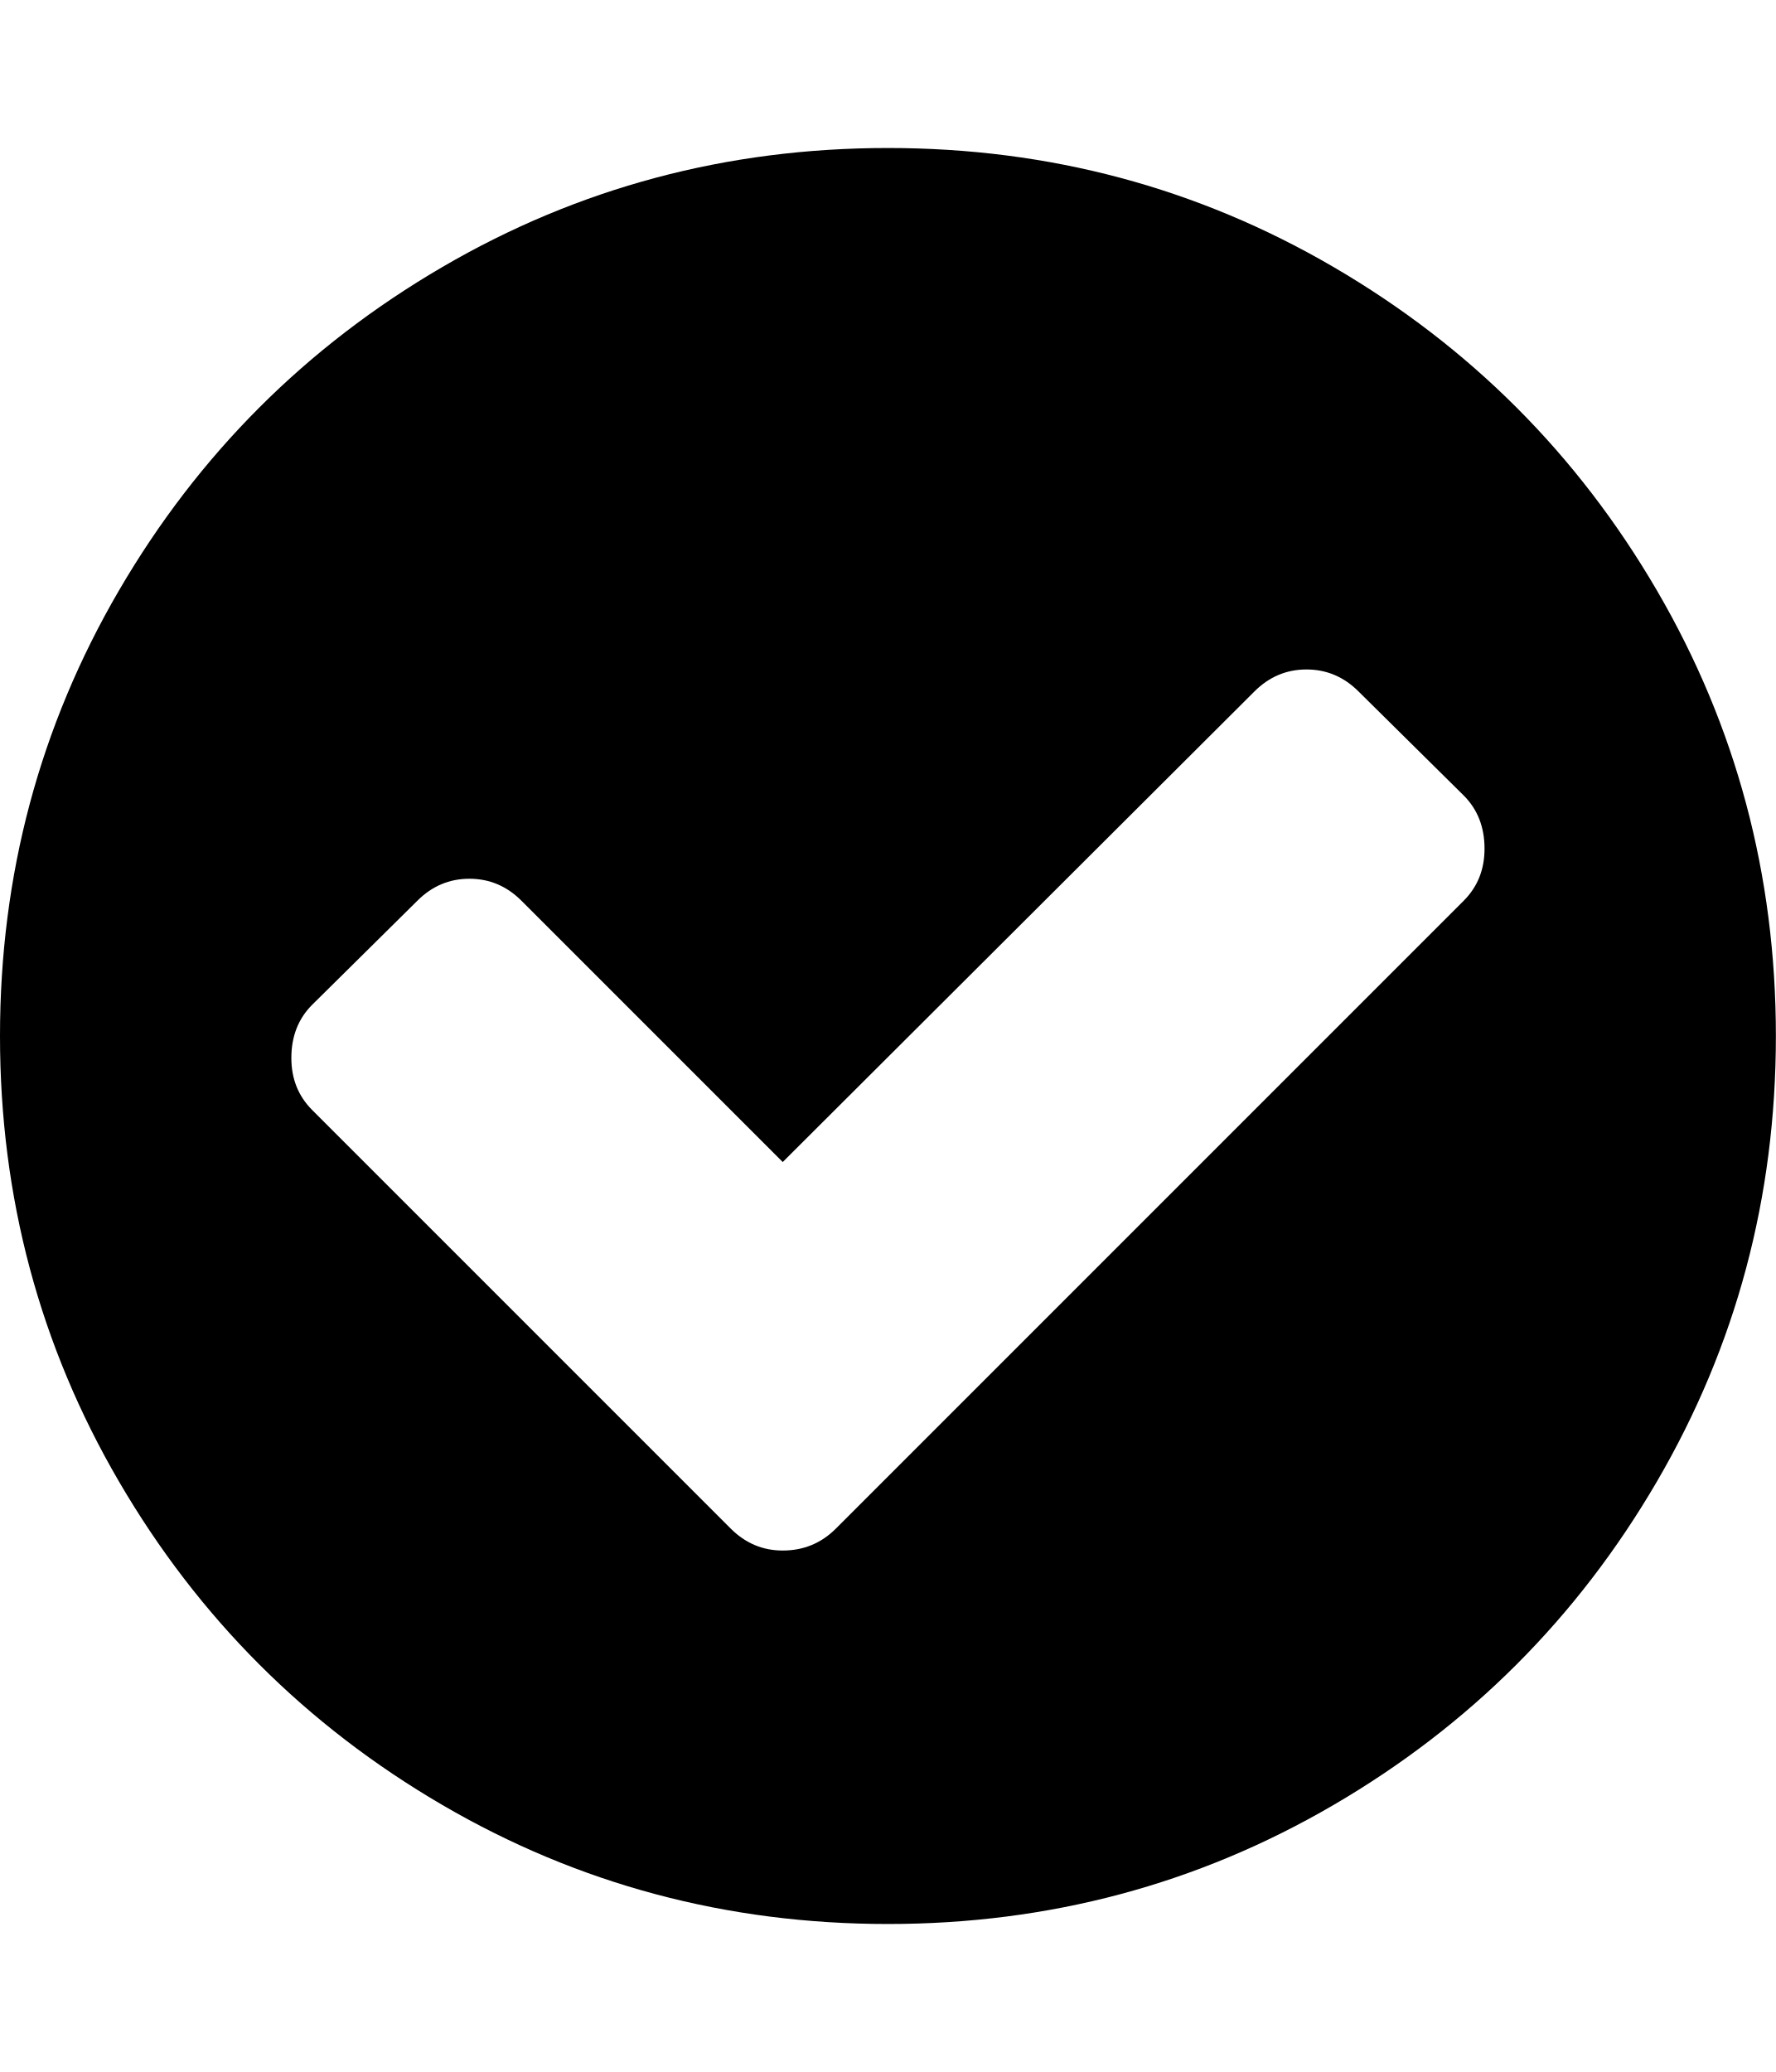
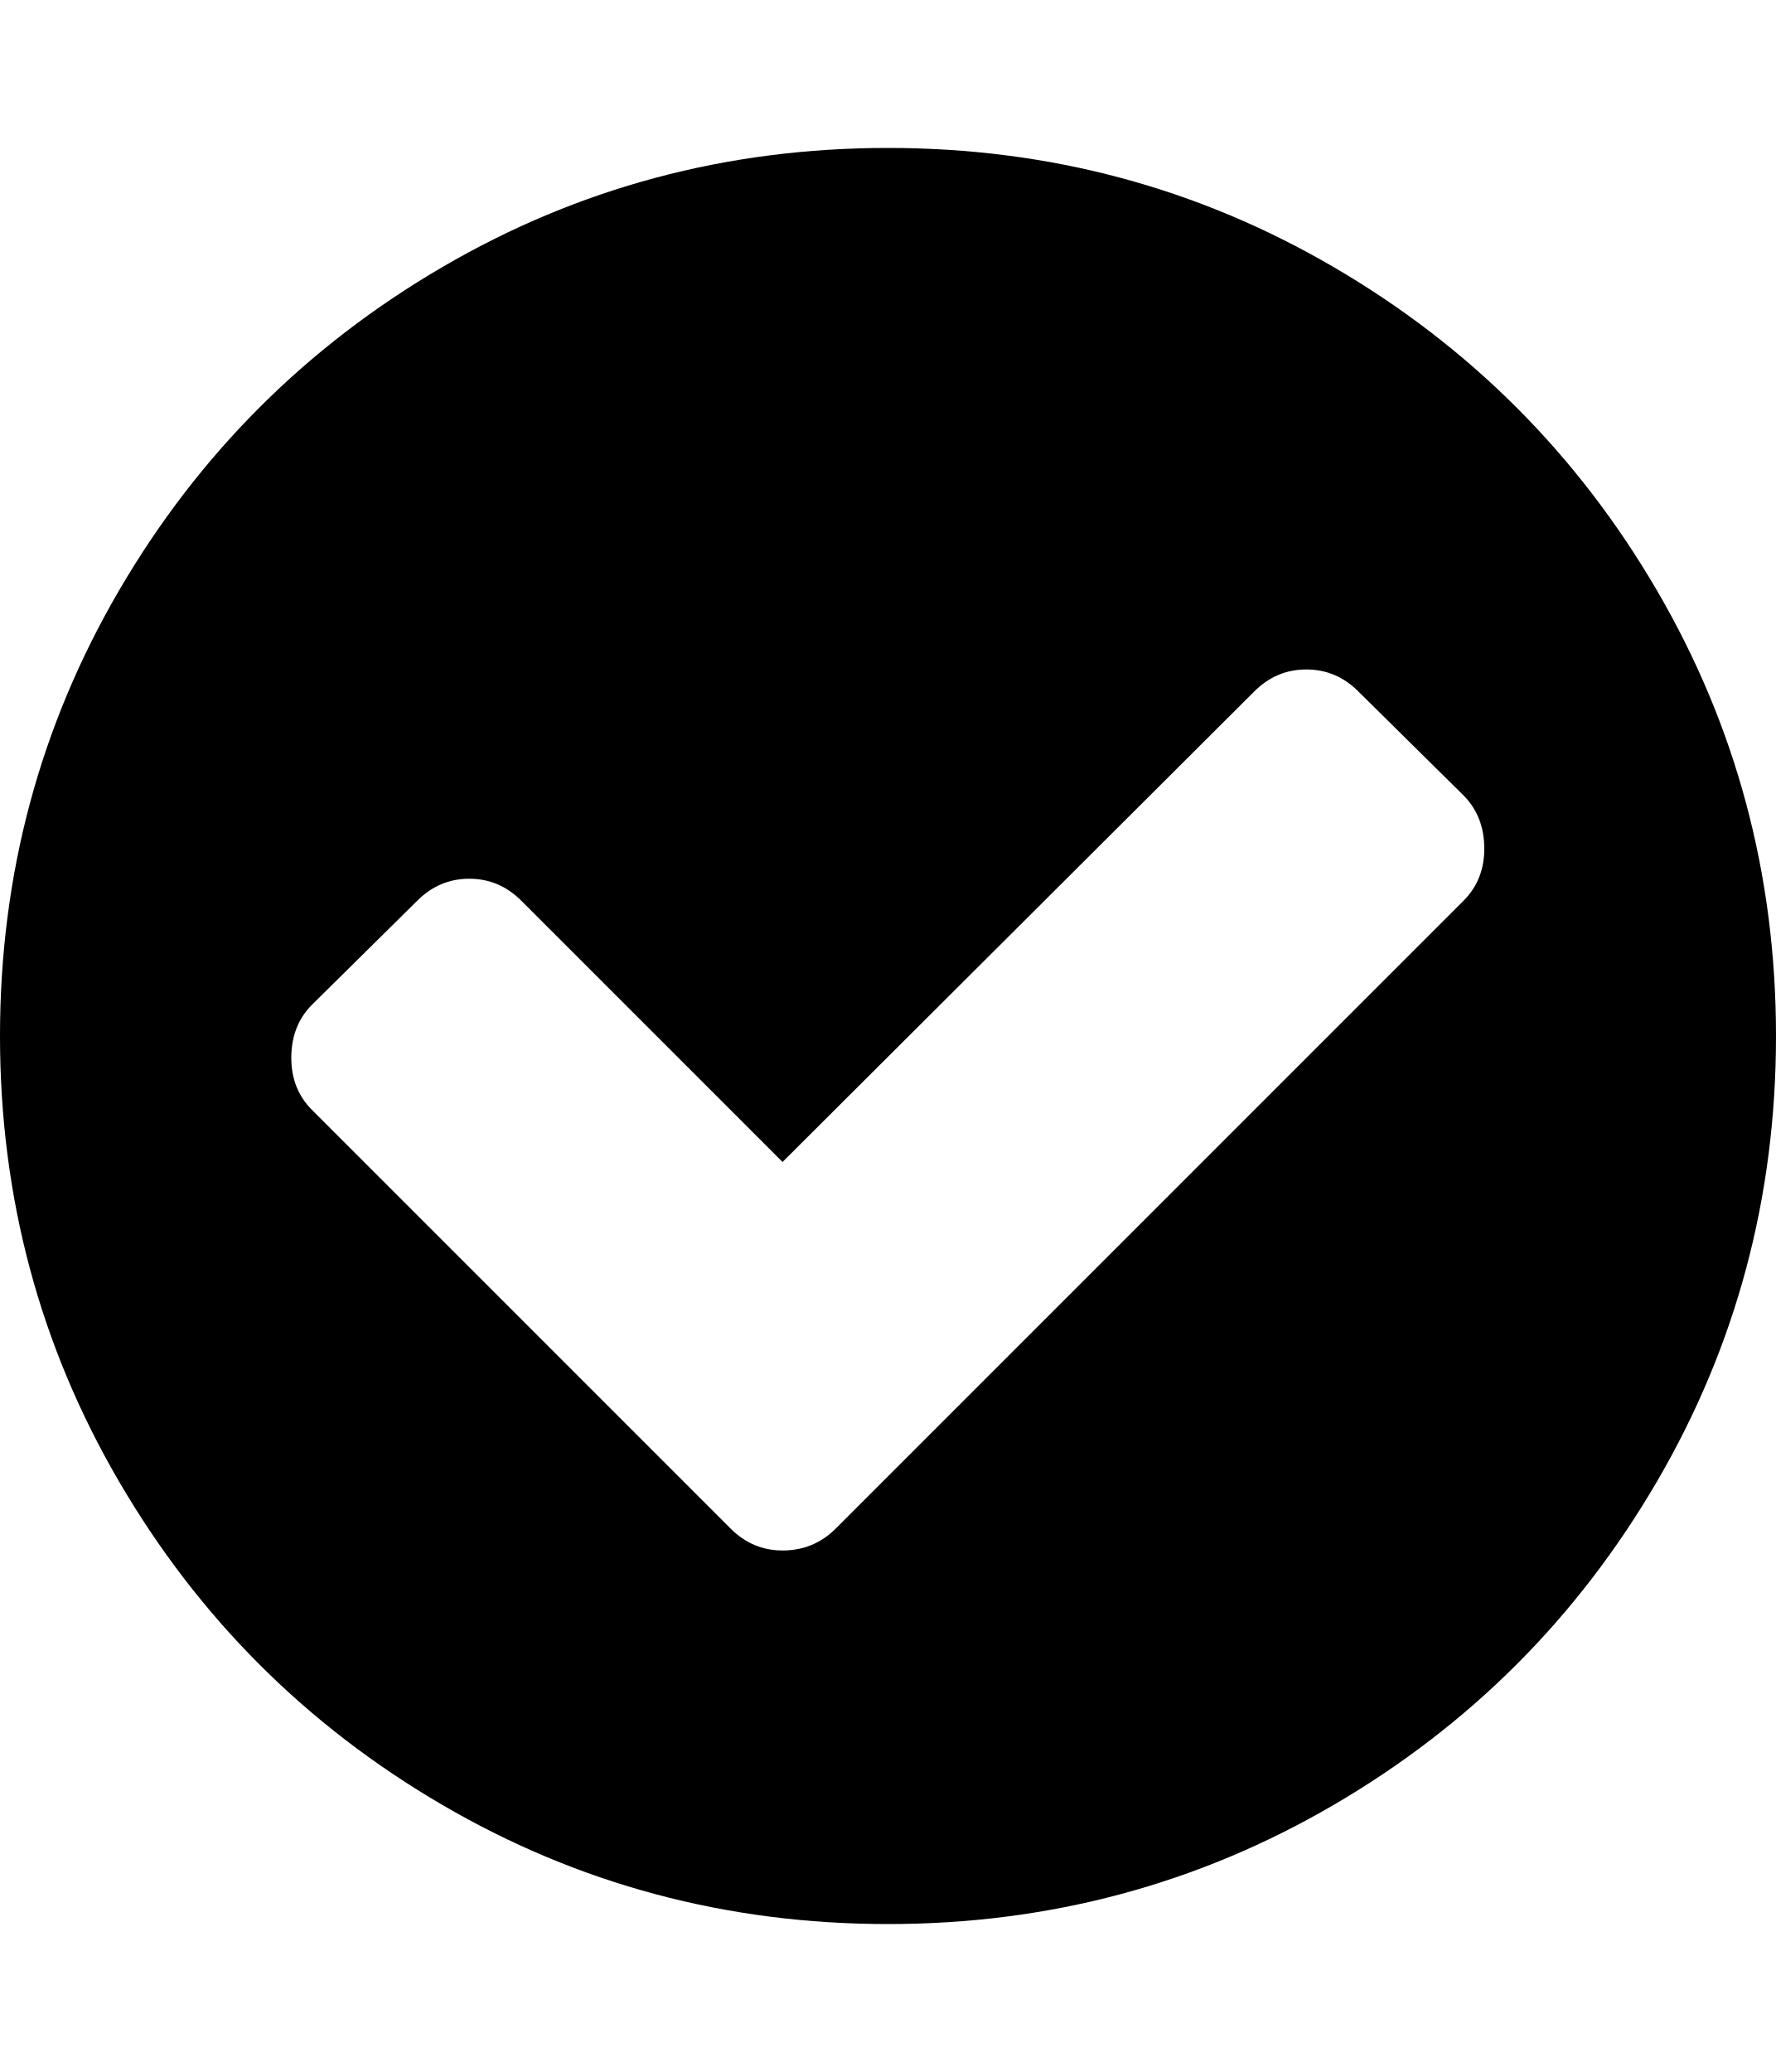
- <svg xmlns="http://www.w3.org/2000/svg" height="1000px" width="857.143px">
-   <g>
-     <path d="M0 500c0 -77.753 19.159 -149.461 57.478 -215.123c38.318 -65.662 90.308 -117.652 155.971 -155.971c65.662 -38.318 137.369 -57.477 215.122 -57.477c77.753 0 149.461 19.159 215.123 57.477c65.662 38.319 117.653 90.309 155.971 155.971c38.319 65.662 57.478 137.37 57.478 215.123c0 77.753 -19.159 149.461 -57.478 215.123c-38.318 65.662 -90.309 117.652 -155.971 155.971c-65.662 38.318 -137.37 57.477 -215.123 57.477c-77.753 0 -149.46 -19.159 -215.122 -57.477c-65.663 -38.319 -117.653 -90.309 -155.971 -155.971c-38.319 -65.662 -57.478 -137.37 -57.478 -215.123c0 0 0 0 0 0m140.625 10.603c0 10.044 3.348 18.415 10.045 25.111c0 0 202.009 202.009 202.009 202.009c7.068 7.069 15.439 10.603 25.111 10.603c10.045 0 18.601 -3.534 25.67 -10.603c0 0 303.013 -303.013 303.013 -303.013c6.697 -6.697 10.045 -15.067 10.045 -25.112c0 -10.416 -3.348 -18.973 -10.045 -25.669c0 0 -50.781 -50.224 -50.781 -50.224c-7.068 -7.068 -15.439 -10.602 -25.112 -10.602c-9.672 0 -18.043 3.534 -25.111 10.602c0 0 -227.679 227.121 -227.679 227.121c0 0 -126.116 -126.116 -126.116 -126.116c-7.068 -7.069 -15.439 -10.603 -25.112 -10.603c-9.672 0 -18.043 3.534 -25.111 10.603c0 0 -50.781 50.223 -50.781 50.223c-6.697 6.696 -10.045 15.253 -10.045 25.67c0 0 0 0 0 0" />
-   </g>
+ <svg xmlns="http://www.w3.org/2000/svg" height="1000" width="857.1">
+   <path d="M0 500q0-116.6 57.5-215.1t156-156 215.1-57.5 215.1 57.5 156 156 57.5 215.1-57.5 215.1-156 156-215.1 57.5-215.1-57.5-156-156-57.5-215.1zm140.6 10.6q0 15.1 10 25.1l202 202q10.6 10.6 25.1 10.6 15.1 0 25.7-10.6l303-303q10-10 10-25.1 0-15.6-10-25.7l-50.8-50.2q-10.6-10.6-25.1-10.6t-25.1 10.6l-227.7 227.1-126.1-126.1q-10.6-10.6-25.1-10.6t-25.1 10.6l-50.8 50.2q-10 10-10 25.7z" />
</svg>
